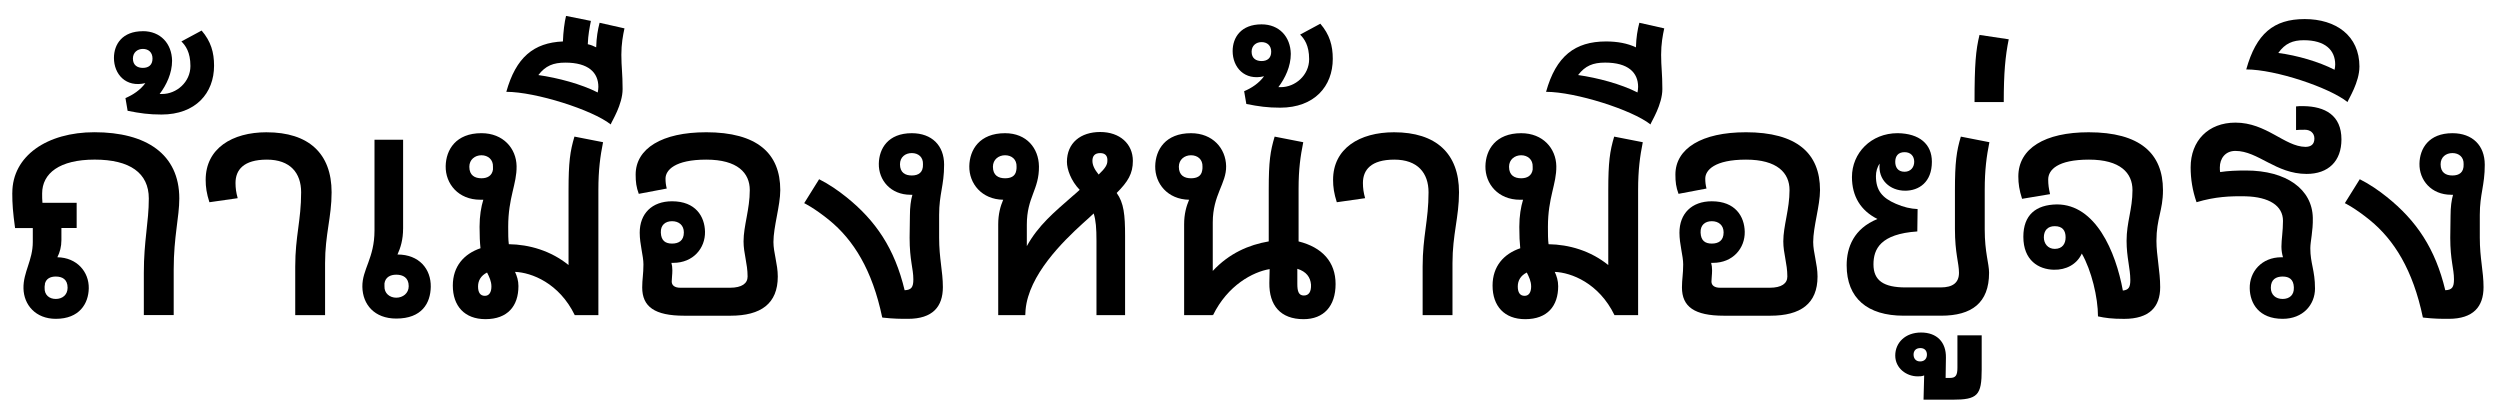
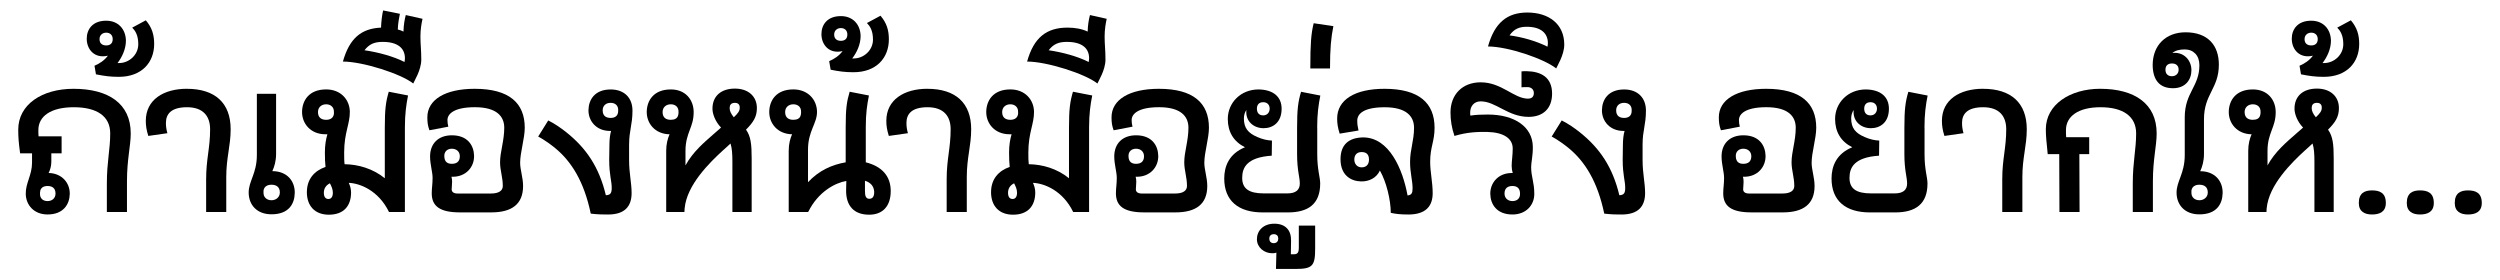
- <svg xmlns="http://www.w3.org/2000/svg" id="Layer_1" viewBox="0 0 1236.33 202.45">
-   <path d="M810.71,11.27c-.92,3.54-1.54,7.23-1.69,12.15-4.15-2-9.23-2.92-14.76-2.92-15.38,0-24.76,7.23-29.68,24.91,14.45,0,42.6,8.92,51.67,16.15v-.15c.46-1.38,5.84-9.69,5.84-17.38s-.61-10.92-.61-16.92c0-5.38.77-9.53,1.54-13.08l-12.3-2.77ZM809.79,45.72c-8.15-4.16-19.68-7.23-29.37-8.61,3.54-4.61,7.38-6.15,13.38-6.15,11.38,0,16.3,4.92,16.3,12,0,.92-.15,1.84-.31,2.77Z" />
-   <path d="M863.3,65.41c-21.68,0-34.76,8-34.76,20.92,0,3.69.31,6.15,1.54,9.53l13.84-2.62c-.46-1.84-.61-3.23-.61-4.92,0-4.16,4.61-9.38,20.14-9.38s21.53,6.61,21.53,15.07c0,9.53-3.08,17.68-3.08,25.37,0,6,2,10.92,2,17.38,0,3.38-2.77,5.54-8.77,5.54h-24.45c-2.92,0-4.31-1.23-4.31-3.08,0-1.54.31-3.38.31-5.54,0-1.39-.15-2.62-.46-3.69h.92c9.84,0,15.84-7.23,15.69-15.38-.15-7.53-4.61-15.07-16.3-15.07-10,0-15.99,6.15-15.99,15.53,0,5.84,1.85,11.38,1.85,15.69,0,4.77-.61,7.38-.61,11.38,0,9.54,6.15,13.99,20.76,13.99h22.91c15.07,0,23.38-5.99,23.38-19.37,0-6.15-2.15-11.84-2.15-17.07,0-7.53,3.38-17.99,3.38-25.68,0-18.15-11.38-28.61-36.75-28.61ZM841,115.08v-.15c-.15-3.54,2.15-5.54,5.54-5.54s5.84,2,5.84,5.54c0,4.15-2.61,5.53-5.84,5.53s-5.38-1.38-5.54-5.38Z" />
-   <path d="M1166.82,32.96c0-15.38-11.69-23.53-27.07-23.53s-23.99,7.23-28.91,24.91c14.45,0,41.06,8.92,50.13,16.15v-.15c.46-1.38,5.84-9.69,5.84-17.38ZM1154.52,34.5c-7.84-4-18.45-7.08-27.83-8.31,3.38-4.77,7.23-6.3,12.61-6.3,10.61,0,15.53,4.92,15.53,12,0,.92-.15,1.84-.31,2.61Z" />
-   <path d="M1144.84,142.61c0-8.92-2.31-12.3-2.31-19.84,0-3.38,1.38-8.46,1.23-15.07-.31-14.15-13.07-23.38-33.06-23.38-4.61,0-8.77.16-12.77.77-.15-.77-.15-1.39-.15-2.31,0-4.31,2.62-8.15,7.69-8.15,11.23,0,19.99,11.38,35.22,11.38,10.76,0,17.23-6.3,17.23-17.07,0-11.99-8.15-16.3-18.76-16.46-1.85,0-2.77,0-3.69.15v11.69c1.23-.15,2.46-.15,4.46-.15,2.46,0,4.61,1.54,4.61,4.31,0,2.92-1.69,4.15-4.46,4.15-10.3-.16-19.22-11.99-34.6-11.99-13.38,0-22.14,8.92-22.14,22.14,0,5.69.92,11.53,2.92,17.22,9.23-2.77,16.76-3.07,24.3-2.92,11.53.31,18.45,4.61,18.45,12.15,0,5.07-.77,9.23-.77,12.76,0,1.84.31,3.69.77,5.23h-.77c-9.84,0-15.84,7.23-15.68,15.38.15,7.54,4.61,15.07,16.3,15.07,10,0,15.99-6.92,15.99-15.07ZM1123,142.3c0-4.15,2.62-5.54,5.84-5.54s5.38,1.39,5.54,5.23v.31c.15,3.54-2.15,5.54-5.54,5.54s-5.84-2-5.84-5.54Z" />
-   <path d="M1032.89,65.41c-21.68,0-34.76,8-34.76,21.84,0,3.54.46,6.77,1.85,11.07l13.84-2.31c-.62-2.77-.92-4.61-.92-7.23,0-4.76,4.61-9.84,20.15-9.84s21.53,6.61,21.53,15.07c0,9.53-2.92,15.84-2.92,25.07,0,8.15,1.85,13.69,1.85,19.38,0,3.54-.77,4.92-3.69,5.23-3.54-19.38-13.53-42.6-32.6-42.6-10.46.15-16.61,5.23-16.61,16,0,11.68,7.54,16.15,15.07,16.3,6,.16,11.38-2.61,13.84-8,4.77,8.31,8,21.68,8,31.07,3.54.77,6.76,1.23,12.92,1.23,12.61,0,17.84-6,17.84-15.68,0-7.84-1.85-15.69-1.85-22.92,0-11.07,3.23-14.92,3.23-25.07,0-18.15-11.38-28.61-36.75-28.61ZM1016.13,123.08c-3.38,0-5.38-2.62-5.38-5.69,0-3.38,1.85-5.54,5.38-5.54,3.84,0,5.38,2.15,5.38,5.54,0,3.07-1.54,5.69-5.38,5.69Z" />
-   <path d="M199.35,113.08v-43.98h-14.15v44.91c0,13.69-6.15,19.22-6,27.84.15,8.77,6,15.69,16.76,15.69,12.61,0,16.92-7.53,17.07-15.69.15-8.76-5.69-15.99-16.46-15.99,1.54-3.38,2.77-7.38,2.77-12.77ZM202.12,141.53c0,3.54-2.92,5.69-6.15,5.69s-6-2.15-5.84-5.69v-1.39c.46-3.07,2.92-4.3,5.84-4.3,3.23,0,6.15,1.38,6.15,5.69Z" />
-   <path d="M983.85,70.33l-14.15-2.77c-2.15,7.23-2.92,12.61-2.92,26.6v19.07c0,12.15,2,16.76,2,21.68s-3.08,7.23-9.07,7.23h-17.38c-10.77,0-15.84-3.38-15.84-11.38,0-7.54,3.38-15.07,21.68-16.3l.15-11.07c-3.38-.15-6.92-.92-10.77-2.62-6.77-2.92-9.84-6.61-9.84-13.69,0-2.15.61-4.46,1.84-6.15-.92,8,5.08,13.38,12.61,13.38,6.76,0,13.22-4.15,13.22-14.3,0-8.77-6.15-14-16.92-14.15-13.23,0-22.61,9.84-22.61,21.68,0,9.53,4.3,16.61,12.61,20.76-11.69,4.76-15.23,14-15.23,22.91,0,16.3,10.3,24.91,28.14,24.91h18.61c15.07,0,23.68-6.3,23.68-21.22,0-4.61-2.15-10-2.15-21.38v-19.68c0-9.84.92-16.61,2.31-23.53ZM941.87,75.25c3.08,0,4.77,2,4.77,4.77,0,2.62-1.69,4.92-4.77,4.92-3.38,0-4.61-2.31-4.61-4.92,0-2.77,1.39-4.77,4.61-4.77Z" />
-   <path d="M968.01,181.82c0,3.69-.77,5.08-3.69,5.08h-2.15l.15-10c.15-7.69-4.46-12.46-12.3-12.46s-12.76,5.08-12.76,11.38,5.54,10.3,11.07,10.3c.92,0,2.15,0,3.23-.46l-.31,12h14.3c12.46,0,14.46-2.15,14.46-14.92v-16.92h-12v16ZM949.55,178.74c-2.15,0-3.23-1.53-3.23-3.38s1.08-3.23,3.38-3.23c2.15,0,3.23,1.39,3.23,3.23s-1.08,3.38-3.38,3.38Z" />
-   <path d="M976.46,50.49h14.46c0-14.46.77-22.76,2.46-31.06l-14.45-2.16c-1.85,7.54-2.46,14.61-2.46,33.22Z" />
-   <path d="M1228.79,81.4c0-9.38-6-15.53-15.99-15.53-11.69,0-16.15,7.54-16.3,15.07-.15,8.15,5.84,15.38,15.69,15.38h.92c-.77,2.61-1.23,6.15-1.23,10.3l-.15,10.92c0,11.23,1.84,15.23,1.84,20.61,0,3.84-.92,5.23-4.3,5.38-4.92-20.61-14.3-34.45-28.91-46.13-3.84-3.08-8.46-6.31-13.38-8.77l-7.38,11.84s4.92,2.31,12.46,8.46c11.84,9.69,21.22,24.45,26.14,48.13l.16-.15v.15c5.69.61,8.61.61,12.61.61,12.15,0,17.22-6,17.22-15.68,0-7.84-1.85-14.15-1.85-24.45v-11.23c0-10.46,2.46-14.45,2.46-24.91ZM1212.8,86.78c-3.23,0-5.84-1.39-5.84-5.54,0-3.54,2.61-5.54,5.84-5.54s5.69,2,5.54,5.54c.15,4-2.15,5.54-5.54,5.54Z" />
-   <path d="M131.85,65.41c-17.07,0-30.14,8-30.14,23.53,0,3.54.46,6.77,1.85,11.07l13.99-2c-.77-2.77-1.08-4.92-1.08-7.54,0-6.46,4-11.53,15.53-11.53s16.92,6.61,16.92,16.15c0,13.99-2.92,21.68-2.92,36.76v23.99h14.76v-25.68c0-14.3,3.23-22.76,3.23-35.06,0-19.23-11.38-29.68-32.14-29.68Z" />
-   <path d="M70.65,15.43c-10.15,0-14.3,6.46-14.3,13.22,0,8,5.84,14.76,15.53,12.46-2.46,3.38-6.15,5.85-9.84,7.38l1.07,6.3c6.15,1.23,10.46,1.85,16.76,1.85,16.92,0,25.99-10.61,25.99-24.15,0-6.61-1.54-12-6.15-17.38l-10,5.38c2,2,4.46,5.23,4.46,12.15,0,8-6.92,13.84-13.99,13.84h-1.23c3.38-4.46,6.15-10.3,6.15-16.46-.15-8.46-5.69-14.61-14.46-14.61ZM70.65,33.57c-2.61,0-4.92-1.23-4.92-4.61,0-3.08,2.31-4.77,4.92-4.77,2.77,0,4.77,1.69,4.77,4.77,0,3.23-2,4.61-4.77,4.61Z" />
-   <path d="M6.07,95.39c0,5.54.31,9.53,1.38,17.38h8.77v6.92c0,9.07-4.77,14.92-4.61,22.91.15,8.15,6,15.07,15.99,15.07,11.69,0,16.15-7.53,16.3-15.07.15-8.15-5.84-15.22-15.53-15.38,1.23-2.46,2-5.23,2-8.46v-6h7.54v-12.46h-16.92c-.15-1.54-.15-3.08-.15-4.61,0-10,8.61-16.76,25.99-16.76s26.76,6.61,26.76,19.22c0,11.84-2.46,20.76-2.46,36.76v20.91h14.77v-22.61c0-16.15,2.77-25.84,2.77-35.06,0-21.99-16.45-32.76-41.98-32.76-23.38,0-40.6,11.69-40.6,29.99ZM22.21,140.76v-.46c.62-2.46,2.62-3.54,5.38-3.54,3.23,0,5.84,1.39,5.84,5.54,0,3.54-2.61,5.54-5.84,5.54s-5.69-2-5.53-5.54c0-.62,0-1.08.15-1.54Z" />
-   <path d="M256.39,141.53c0-2.77-.77-5.08-1.69-7.08,8.15.31,21.84,5.54,29.53,21.38h11.69v-61.98c0-9.84.92-16.61,2.31-23.53l-14.15-2.77c-2.15,7.23-2.92,12.61-2.92,26.6v36.91c-8.77-7.07-19.38-10.15-29.53-10.3-.31-2.31-.31-5.08-.31-8.61,0-14.61,4.3-21.07,4.15-29.99-.15-8.77-6.61-16.3-17.38-16.3-12.61,0-17.53,8.15-17.69,16.3-.15,8.76,6.3,16.61,17.07,16.61h1.54c-1.08,3.54-1.85,8-1.85,13.38,0,4.61.15,7.69.46,10.61-8.15,2.77-13.69,8.92-13.69,18.46,0,10.15,5.84,16.61,16.15,16.61,11.07,0,16.3-6.61,16.3-16.3ZM239.79,146.3c-2.31,0-3.38-1.69-3.38-4.61s1.39-5.38,4.46-6.92c1.08,2.15,2.15,4.3,2.15,6.92,0,2.77-1.08,4.61-3.23,4.61ZM243.79,83.86c-.46,3.07-2.77,4.3-5.69,4.3-3.23,0-6-1.38-6-5.69,0-3.54,2.77-5.69,6-5.69s5.84,2.15,5.69,5.69v1.39Z" />
-   <path d="M349.11,65.41c-21.68,0-34.76,8-34.76,20.92,0,3.69.31,6.15,1.54,9.53l13.84-2.62c-.46-1.84-.61-3.23-.61-4.92,0-4.16,4.61-9.38,20.14-9.38s21.53,6.61,21.53,15.07c0,9.53-3.08,17.68-3.08,25.37,0,6,2,10.92,2,17.38,0,3.38-2.77,5.54-8.77,5.54h-24.45c-2.92,0-4.3-1.23-4.3-3.08,0-1.54.31-3.38.31-5.54,0-1.39-.15-2.62-.46-3.69h.92c9.84,0,15.84-7.23,15.69-15.38-.15-7.53-4.61-15.07-16.3-15.07-10,0-15.99,6.15-15.99,15.53,0,5.84,1.84,11.38,1.84,15.69,0,4.77-.61,7.38-.61,11.38,0,9.54,6.15,13.99,20.76,13.99h22.91c15.07,0,23.38-5.99,23.38-19.37,0-6.15-2.15-11.84-2.15-17.07,0-7.53,3.38-17.99,3.38-25.68,0-18.15-11.38-28.61-36.75-28.61ZM326.81,115.08v-.15c-.15-3.54,2.15-5.54,5.54-5.54s5.84,2,5.84,5.54c0,4.15-2.62,5.53-5.84,5.53s-5.38-1.38-5.54-5.38Z" />
-   <path d="M447.37,143.53c-4.92-20.61-14.3-34.45-28.91-46.13-3.84-3.08-8.46-6.31-13.38-8.77l-7.38,11.84s4.92,2.31,12.46,8.46c11.84,9.69,21.22,24.45,26.14,48.13l.15-.15v.15c5.69.61,8.61.61,12.61.61,12.15,0,17.22-6,17.22-15.68,0-7.84-1.85-14.15-1.85-24.45v-11.23c0-10.46,2.46-14.45,2.46-24.91,0-9.38-6-15.53-15.99-15.53-11.69,0-16.15,7.54-16.3,15.07-.15,8.15,5.84,15.38,15.69,15.38h.92c-.77,2.61-1.23,6.15-1.23,10.3l-.15,10.92c0,11.23,1.85,15.23,1.85,20.61,0,3.84-.92,5.23-4.31,5.38ZM450.91,86.78c-3.23,0-5.84-1.39-5.84-5.54,0-3.54,2.62-5.54,5.84-5.54s5.69,2,5.53,5.54c.15,4-2.15,5.54-5.53,5.54Z" />
-   <path d="M279.92,7.89c-.77,3.08-1.38,8-1.54,12.61-14.46.62-23.22,7.84-27.99,24.91,14.46,0,42.6,8.92,51.67,16.15v-.15c.46-1.38,5.84-9.69,5.84-17.38s-.62-10.92-.62-16.92c0-5.38.77-9.53,1.54-13.08l-12.3-2.77c-.92,3.54-1.54,7.23-1.69,12.15-1.23-.62-2.62-1.23-4.15-1.54.16-4.76.92-8.3,1.54-11.53l-12.3-2.46ZM295.91,42.96c0,.92-.15,1.84-.31,2.77-8.15-4.16-19.68-7.23-29.37-8.61,3.54-4.61,7.38-6.15,13.38-6.15,11.38,0,16.3,4.92,16.3,12Z" />
-   <path d="M623.88,12.04c-10.15,0-14.3,6.46-14.3,13.22,0,8,5.84,14.76,15.53,12.46-2.46,3.38-6.15,5.85-9.84,7.38l1.08,6.31c6.15,1.23,10.46,1.84,16.76,1.84,16.92,0,25.99-10.61,25.99-24.15,0-6.61-1.54-11.99-6.15-17.38l-10,5.39c2,2,4.46,5.23,4.46,12.15,0,8-6.92,13.84-13.99,13.84h-1.23c3.38-4.46,6.15-10.3,6.15-16.45-.15-8.46-5.69-14.61-14.46-14.61ZM623.88,30.19c-2.61,0-4.92-1.23-4.92-4.61,0-3.07,2.31-4.76,4.92-4.76,2.77,0,4.77,1.69,4.77,4.76,0,3.23-2,4.61-4.77,4.61Z" />
-   <path d="M703.54,155.83h14.76v-25.68c0-14.3,3.23-22.76,3.23-35.06,0-19.23-11.38-29.68-32.14-29.68-17.07,0-30.14,8-30.14,23.53,0,3.54.46,6.77,1.84,11.07l14-2c-.77-2.77-1.08-4.92-1.08-7.54,0-6.46,4-11.53,15.53-11.53s16.92,6.61,16.92,16.15c0,13.99-2.92,21.68-2.92,36.76v23.99Z" />
-   <path d="M606.36,82.17c-.16-8.77-6.61-16.3-17.38-16.3-12.61,0-17.53,8.15-17.69,16.3-.15,8.61,6.15,16.45,16.76,16.61-1.38,3.23-2.46,7.08-2.46,12.15v44.91h14.15v-.31l.15.31c7.23-14.76,19.68-21.38,27.99-22.76l-.15,6.77c-.15,11.22,5.54,17.99,16.92,17.99,10,0,15.84-6.46,15.84-17.38s-6.61-18.15-18.3-21.07v-25.99c0-9.84.92-16.15,2.31-23.07l-14.15-2.77c-2.15,7.23-2.92,12.15-2.92,26.14v25.68c-9.84,1.69-19.53,5.85-27.68,14.61v-23.99c0-13.69,6.77-19.22,6.61-27.83ZM594.52,84.32c-.46,2.92-2.77,3.84-5.54,3.84-3.23,0-6-1.38-6-5.69,0-3.54,2.77-5.69,6-5.69s5.84,2,5.69,5.69c0,.61,0,1.23-.15,1.84ZM641.57,132.92c4.46,1.39,6.46,4.15,6.77,7.84.15,3.54-1.08,5.38-3.54,5.38-2.61,0-3.23-2.15-3.23-5.69v-7.54Z" />
-   <path d="M752.28,65.87c-12.61,0-17.53,8.15-17.69,16.3-.16,8.76,6.3,16.61,17.07,16.61h1.54c-1.08,3.54-1.85,8-1.85,13.38,0,4.61.16,7.69.46,10.61-8.15,2.77-13.69,8.92-13.69,18.46,0,10.15,5.84,16.61,16.15,16.61,11.07,0,16.3-6.61,16.3-16.3,0-2.77-.77-5.08-1.69-7.08,8.15.31,21.84,5.54,29.53,21.38h11.69v-61.98c0-9.84.92-16.61,2.31-23.53l-14.15-2.77c-2.15,7.23-2.92,12.61-2.92,26.6v36.91c-8.77-7.07-19.38-10.15-29.53-10.3-.31-2.31-.31-5.08-.31-8.61,0-14.61,4.3-21.07,4.15-29.99-.15-8.77-6.61-16.3-17.38-16.3ZM753.97,146.3c-2.31,0-3.38-1.69-3.38-4.61s1.38-5.38,4.46-6.92c1.08,2.15,2.15,4.3,2.15,6.92,0,2.77-1.07,4.61-3.23,4.61ZM757.96,83.86c-.46,3.07-2.77,4.3-5.69,4.3-3.23,0-6-1.38-6-5.69,0-3.54,2.77-5.69,6-5.69s5.84,2.15,5.69,5.69v1.39Z" />
-   <path d="M513.79,82.17c-.15-8.77-6-16.3-16.76-16.3-12.61,0-17.53,8.15-17.68,16.3-.15,8.61,6.15,16.45,16.76,16.61-1.38,3.23-2.46,7.08-2.46,12.15v44.91h13.38l.15-2.61c1.54-17.22,18.3-33.68,28.45-42.9,1.85-1.7,3.69-3.23,5.23-4.77,1.08,3.38,1.38,7.38,1.38,13.53v36.76h14.15v-39.21c0-10.46-.62-16.3-4.15-21.22,5.54-5.54,8-9.54,8-15.84,0-8.46-6.46-14.3-16.15-14.3s-16.46,5.38-16.46,14.76c0,3.69,2,9.38,6.31,13.84-1.08,1.08-2.46,2.15-3.84,3.38-8.77,7.69-16.61,14.15-22.3,24.45v-10.61c0-13.69,6.15-17.23,6-28.91ZM502.57,84.32c-.46,2.92-2.77,3.84-5.54,3.84-3.23,0-6-1.38-6-5.69,0-3.54,2.77-5.69,6-5.69s5.84,2,5.69,5.69c0,.61,0,1.23-.15,1.84ZM544.09,75.71c2.77,0,3.69,1.69,3.54,3.84,0,2-1.08,3.69-4.31,6.77-2.15-2.62-3.08-4.77-3.08-6.77,0-2.15.92-3.84,3.84-3.84Z" />
+ <svg xmlns="http://www.w3.org/2000/svg" id="Layer_1" viewBox="0 0 1063.6 118.87">
+   <path d="M13.64,65.23h-5.08c-.62-4.55-.8-6.86-.8-10.07,0-10.61,9.98-17.38,23.53-17.38,14.79,0,24.33,6.24,24.33,18.98,0,5.35-1.6,10.96-1.6,20.32v13.1h-8.56v-12.12c0-9.27,1.43-14.44,1.43-21.3,0-7.31-5.62-11.14-15.51-11.14s-15.06,3.92-15.06,9.71c0,.89,0,1.78.09,2.67h9.8v7.22h-4.37v3.48c0,1.87-.45,3.48-1.16,4.9,5.61.09,9.09,4.19,9,8.91-.09,4.37-2.67,8.73-9.45,8.73-5.79,0-9.18-4.01-9.27-8.73-.09-4.63,2.67-8.02,2.67-13.28v-4.01ZM20.23,85.55c1.87,0,3.39-1.16,3.39-3.21,0-2.41-1.52-3.21-3.39-3.21-1.6,0-2.76.62-3.12,2.05v.27c-.09.27-.09.53-.09.89-.09,2.05,1.25,3.21,3.21,3.21Z" />
+   <path d="M62.03,8.63c2.67,3.12,3.56,6.24,3.56,10.07,0,7.84-5.26,13.99-15.06,13.99-3.65,0-6.15-.36-9.71-1.07l-.62-3.65c2.14-.89,4.28-2.32,5.7-4.28-5.61,1.34-9-2.58-9-7.22,0-3.92,2.41-7.66,8.29-7.66,5.08,0,8.29,3.56,8.38,8.47,0,3.56-1.6,6.95-3.56,9.54h.71c4.1,0,8.11-3.39,8.11-8.02,0-4.01-1.43-5.88-2.58-7.04l5.79-3.12ZM47.95,16.66c0-1.78-1.16-2.76-2.76-2.76-1.52,0-2.85.98-2.85,2.76,0,1.96,1.34,2.67,2.85,2.67,1.6,0,2.76-.8,2.76-2.67Z" />
+   <path d="M79.5,37.78c12.03,0,18.63,6.06,18.63,17.2,0,7.13-1.87,12.03-1.87,20.32v14.88h-8.56v-13.9c0-8.73,1.69-13.19,1.69-21.3,0-5.53-2.94-9.36-9.8-9.36s-9,2.94-9,6.68c0,1.52.18,2.76.62,4.37l-8.11,1.16c-.8-2.5-1.07-4.37-1.07-6.42,0-9,7.58-13.64,17.47-13.64Z" />
+   <path d="M109.26,39.92h8.2v25.49c0,3.12-.71,5.44-1.6,7.4,6.24,0,9.63,4.19,9.54,9.27-.09,4.72-2.58,9.09-9.89,9.09-6.24,0-9.63-4.01-9.71-9.09-.09-4.99,3.48-8.2,3.48-16.13v-26.03ZM115.5,85.19c1.87,0,3.56-1.25,3.56-3.3,0-2.5-1.69-3.3-3.56-3.3-1.69,0-3.12.71-3.39,2.5v.8c-.09,2.05,1.43,3.3,3.39,3.3Z" />
+   <path d="M130.56,81.72c0-5.53,3.21-9.09,7.93-10.7-.18-1.69-.27-3.48-.27-6.15,0-3.12.45-5.7,1.07-7.75h-.89c-6.24,0-9.98-4.55-9.89-9.63.09-4.72,2.94-9.45,10.25-9.45,6.24,0,9.98,4.37,10.07,9.45.09,5.17-2.41,8.91-2.41,17.38,0,2.05,0,3.65.18,4.99,5.88.09,12.03,1.87,17.11,5.97v-21.39c0-8.11.45-11.23,1.69-15.42l8.2,1.6c-.8,4.01-1.34,7.93-1.34,13.64v35.92h-6.77c-4.46-9.18-12.39-12.21-17.11-12.39.53,1.16.98,2.5.98,4.1,0,5.61-3.03,9.45-9.45,9.45-5.97,0-9.36-3.74-9.36-9.63ZM138.76,50.97c1.69,0,3.03-.71,3.3-2.5v-.8c.09-2.05-1.34-3.3-3.3-3.3s-3.48,1.25-3.48,3.3c0,2.5,1.6,3.3,3.48,3.3ZM139.74,84.66c1.25,0,1.87-1.07,1.87-2.67,0-1.51-.62-2.76-1.25-4.01-1.78.89-2.58,2.32-2.58,4.01s.62,2.67,1.96,2.67Z" />
+   <path d="M179.23,25.39c0,4.46-3.12,9.27-3.39,10.07v.09c-5.26-4.19-21.57-9.36-29.95-9.36,2.76-9.89,7.84-14.08,16.22-14.44.09-2.67.45-5.53.89-7.31l7.13,1.43c-.36,1.87-.8,3.92-.89,6.68.89.18,1.69.53,2.41.89.09-2.85.45-4.99.98-7.04l7.13,1.6c-.45,2.05-.89,4.46-.89,7.58,0,3.48.36,5.53.36,9.8ZM155.07,21.38c5.61.8,12.3,2.58,17.02,4.99.09-.53.18-1.07.18-1.6,0-4.1-2.85-6.95-9.45-6.95-3.48,0-5.7.89-7.75,3.56Z" />
+   <path d="M182.7,55.43c-.71-1.96-.89-3.39-.89-5.53,0-7.49,7.58-12.12,20.14-12.12,14.71,0,21.3,6.06,21.3,16.58,0,4.46-1.96,10.52-1.96,14.88,0,3.03,1.25,6.33,1.25,9.89,0,7.75-4.81,11.23-13.55,11.23h-13.28c-8.47,0-12.03-2.58-12.03-8.11,0-2.32.36-3.83.36-6.6,0-2.5-1.07-5.7-1.07-9.09,0-5.44,3.48-9,9.27-9,6.77,0,9.36,4.37,9.45,8.73.09,4.72-3.39,8.91-9.09,8.91h-.53c.18.62.27,1.34.27,2.14,0,1.25-.18,2.32-.18,3.21,0,1.07.8,1.78,2.5,1.78h14.17c3.48,0,5.08-1.25,5.08-3.21,0-3.74-1.16-6.6-1.16-10.07,0-4.46,1.78-9.18,1.78-14.71,0-4.9-3.3-8.73-12.48-8.73s-11.68,3.03-11.68,5.44c0,.98.09,1.78.36,2.85l-8.02,1.52ZM189.03,66.57c.09,2.32,1.34,3.12,3.21,3.12s3.39-.8,3.39-3.21c0-2.05-1.52-3.21-3.39-3.21s-3.3,1.16-3.21,3.21v.09Z" />
+   <path d="M267.64,61.49v6.51c0,5.97,1.07,9.62,1.07,14.17,0,5.62-2.94,9.09-9.98,9.09-2.32,0-4.01,0-7.31-.36v-.09l-.09.09c-2.85-13.73-8.29-22.28-15.15-27.9-4.37-3.56-7.22-4.9-7.22-4.9l4.28-6.86c2.85,1.43,5.53,3.3,7.75,5.08,8.47,6.77,13.9,14.79,16.76,26.74,1.96-.09,2.5-.89,2.5-3.12,0-3.12-1.07-5.44-1.07-11.94l.09-6.33c0-2.41.27-4.46.71-5.97h-.53c-5.7,0-9.18-4.19-9.09-8.91.09-4.37,2.67-8.73,9.45-8.73,5.79,0,9.27,3.56,9.27,9,0,6.06-1.43,8.38-1.43,14.44ZM263,46.96c.09-2.05-1.25-3.21-3.21-3.21s-3.39,1.16-3.39,3.21c0,2.41,1.52,3.21,3.39,3.21s3.3-.89,3.21-3.21Z" />
+   <path d="M291.61,70.4c3.3-5.97,7.84-9.71,12.92-14.17.8-.71,1.6-1.34,2.23-1.96-2.5-2.58-3.65-5.88-3.65-8.02,0-5.44,3.74-8.56,9.54-8.56s9.36,3.39,9.36,8.29c0,3.65-1.43,5.97-4.63,9.18,2.05,2.85,2.41,6.24,2.41,12.3v22.73h-8.2v-21.3c0-3.56-.18-5.88-.8-7.84-.89.89-1.96,1.78-3.03,2.76-5.88,5.35-15.6,14.88-16.49,24.87l-.09,1.51h-7.75v-26.02c0-2.94.62-5.17,1.43-7.04-6.15-.09-9.8-4.63-9.71-9.63.09-4.72,2.94-9.45,10.25-9.45,6.24,0,9.63,4.37,9.71,9.45.09,6.77-3.48,8.82-3.48,16.76v6.15ZM285.37,50.97c1.6,0,2.94-.53,3.21-2.23.09-.36.09-.71.09-1.07.09-2.14-1.34-3.3-3.3-3.3s-3.48,1.25-3.48,3.3c0,2.5,1.6,3.3,3.48,3.3ZM312.2,49.9c1.87-1.78,2.5-2.76,2.5-3.92.09-1.25-.45-2.23-2.05-2.23-1.69,0-2.23.98-2.23,2.23,0,1.16.53,2.41,1.78,3.92Z" />
+   <path d="M343.75,77.53c4.72-5.08,10.34-7.49,16.04-8.47v-14.88c0-8.11.45-10.96,1.69-15.15l8.2,1.6c-.8,4.01-1.34,7.66-1.34,13.37v15.06c6.77,1.69,10.61,5.79,10.61,12.21s-3.39,10.07-9.18,10.07c-6.6,0-9.89-3.92-9.8-10.43l.09-3.92c-4.81.8-12.03,4.64-16.22,13.19l-.09-.18v.18h-8.2v-26.02c0-2.94.62-5.17,1.43-7.04-6.15-.09-9.8-4.63-9.71-9.63.09-4.72,2.94-9.45,10.25-9.45,6.24,0,9.98,4.37,10.07,9.45.09,4.99-3.83,8.2-3.83,16.13v13.9ZM337.51,50.97c1.6,0,2.94-.53,3.21-2.23.09-.36.09-.71.09-1.07.09-2.14-1.34-3.3-3.3-3.3s-3.48,1.25-3.48,3.3c0,2.5,1.6,3.3,3.48,3.3ZM369.86,84.57c1.43,0,2.14-1.07,2.05-3.12-.18-2.14-1.34-3.74-3.92-4.55v4.37c0,2.05.36,3.3,1.87,3.3Z" />
+   <path d="M374.59,6.67c2.67,3.12,3.57,6.24,3.57,10.07,0,7.84-5.26,13.99-15.06,13.99-3.65,0-6.15-.36-9.71-1.07l-.62-3.65c2.14-.89,4.28-2.32,5.7-4.28-5.61,1.34-9-2.58-9-7.22,0-3.92,2.41-7.66,8.29-7.66,5.08,0,8.29,3.56,8.38,8.47,0,3.57-1.6,6.95-3.56,9.54h.71c4.1,0,8.11-3.39,8.11-8.02,0-4.01-1.43-5.88-2.58-7.04l5.79-3.12ZM360.5,14.7c0-1.78-1.16-2.76-2.76-2.76-1.52,0-2.85.98-2.85,2.76,0,1.96,1.34,2.67,2.85,2.67,1.6,0,2.76-.8,2.76-2.67Z" />
+   <path d="M394.55,37.78c12.03,0,18.63,6.06,18.63,17.2,0,7.13-1.87,12.03-1.87,20.32v14.88h-8.56v-13.9c0-8.73,1.69-13.19,1.69-21.3,0-5.53-2.94-9.36-9.8-9.36s-9,2.94-9,6.68c0,1.52.18,2.76.62,4.37l-8.11,1.16c-.8-2.5-1.07-4.37-1.07-6.42,0-9,7.58-13.64,17.47-13.64Z" />
+   <path d="M421.64,81.72c0-5.53,3.21-9.09,7.93-10.7-.18-1.69-.27-3.48-.27-6.15,0-3.12.45-5.7,1.07-7.75h-.89c-6.24,0-9.98-4.55-9.89-9.63.09-4.72,2.94-9.45,10.25-9.45,6.24,0,9.98,4.37,10.07,9.45.09,5.17-2.41,8.91-2.41,17.38,0,2.05,0,3.65.18,4.99,5.88.09,12.03,1.87,17.11,5.97v-21.39c0-8.11.45-11.23,1.69-15.42l8.2,1.6c-.8,4.01-1.34,7.93-1.34,13.64v35.92h-6.77c-4.46-9.18-12.39-12.21-17.11-12.39.53,1.16.98,2.5.98,4.1,0,5.61-3.03,9.45-9.45,9.45-5.97,0-9.36-3.74-9.36-9.63ZM429.84,50.97c1.69,0,3.03-.71,3.3-2.5v-.8c.09-2.05-1.34-3.3-3.3-3.3s-3.48,1.25-3.48,3.3c0,2.5,1.6,3.3,3.48,3.3ZM430.82,84.66c1.25,0,1.87-1.07,1.87-2.67,0-1.51-.62-2.76-1.25-4.01-1.78.89-2.58,2.32-2.58,4.01s.62,2.67,1.96,2.67Z" />
+   <path d="M470.31,25.39c0,4.46-3.12,9.27-3.39,10.07v.09c-5.26-4.19-21.57-9.36-29.95-9.36,2.85-10.25,8.29-14.44,17.2-14.44,3.21,0,6.15.53,8.56,1.69.09-2.85.45-4.99.98-7.04l7.13,1.6c-.45,2.05-.89,4.46-.89,7.58,0,3.48.36,5.53.36,9.8ZM446.15,21.38c5.61.8,12.3,2.58,17.02,4.99.09-.53.18-1.07.18-1.6,0-4.1-2.85-6.95-9.45-6.95-3.48,0-5.7.89-7.75,3.56Z" />
+   <path d="M473.78,55.43c-.71-1.96-.89-3.39-.89-5.53,0-7.49,7.58-12.12,20.14-12.12,14.71,0,21.3,6.06,21.3,16.58,0,4.46-1.96,10.52-1.96,14.88,0,3.03,1.25,6.33,1.25,9.89,0,7.75-4.81,11.23-13.55,11.23h-13.28c-8.47,0-12.03-2.58-12.03-8.11,0-2.32.36-3.83.36-6.6,0-2.5-1.07-5.7-1.07-9.09,0-5.44,3.48-9,9.27-9,6.77,0,9.36,4.37,9.45,8.73.09,4.72-3.39,8.91-9.09,8.91h-.53c.18.62.27,1.34.27,2.14,0,1.25-.18,2.32-.18,3.21,0,1.07.8,1.78,2.5,1.78h14.17c3.48,0,5.08-1.25,5.08-3.21,0-3.74-1.16-6.6-1.16-10.07,0-4.46,1.78-9.18,1.78-14.71,0-4.9-3.3-8.73-12.48-8.73s-11.68,3.03-11.68,5.44c0,.98.09,1.78.36,2.85l-8.02,1.52ZM480.11,66.57c.09,2.32,1.34,3.12,3.21,3.12s3.39-.8,3.39-3.21c0-2.05-1.52-3.21-3.39-3.21s-3.3,1.16-3.21,3.21v.09Z" />
+   <path d="M560.41,54.27v11.41c0,6.6,1.25,9.71,1.25,12.39,0,8.65-4.99,12.3-13.72,12.3h-10.79c-10.34,0-16.31-4.99-16.31-14.44,0-5.17,2.05-10.52,8.82-13.28-4.81-2.41-7.31-6.51-7.31-12.03,0-6.86,5.44-12.57,13.1-12.57,6.24.09,9.8,3.12,9.8,8.2,0,5.88-3.74,8.29-7.67,8.29-4.37,0-7.84-3.12-7.31-7.75-.71.98-1.07,2.32-1.07,3.57,0,4.1,1.78,6.24,5.7,7.93,2.23.98,4.28,1.43,6.24,1.52l-.09,6.42c-10.61.71-12.57,5.08-12.57,9.45,0,4.63,2.94,6.6,9.18,6.6h10.07c3.48,0,5.26-1.43,5.26-4.19s-1.16-5.53-1.16-12.57v-11.05c0-8.11.45-11.23,1.69-15.42l8.2,1.6c-.8,4.01-1.34,7.93-1.34,13.64ZM537.41,43.48c-1.87,0-2.67,1.16-2.67,2.76,0,1.52.71,2.85,2.67,2.85,1.78,0,2.76-1.34,2.76-2.85,0-1.6-.98-2.76-2.76-2.76Z" />
+   <path d="M559.52,95.98v9.8c0,7.4-1.16,8.64-8.38,8.64h-8.29l.18-6.95c-.62.27-1.34.27-1.87.27-3.21,0-6.42-2.41-6.42-5.97s2.67-6.6,7.4-6.6,7.22,2.76,7.13,7.22l-.09,5.79h1.25c1.69,0,2.14-.8,2.14-2.94v-9.27h6.95ZM543.83,101.5c0-1.07-.62-1.87-1.87-1.87-1.34,0-1.96.8-1.96,1.87s.62,1.96,1.87,1.96c1.34,0,1.96-.89,1.96-1.96Z" />
+   <path d="M565.84,29.13h-8.38c0-10.78.36-14.88,1.43-19.25l8.38,1.25c-.98,4.81-1.43,9.63-1.43,18Z" />
+   <path d="M610.32,54.36c0,5.88-1.87,8.11-1.87,14.53,0,4.19,1.07,8.73,1.07,13.28,0,5.62-3.03,9.09-10.34,9.09-3.57,0-5.44-.27-7.49-.71,0-5.44-1.87-13.19-4.63-18-1.43,3.12-4.55,4.72-8.02,4.63-4.37-.09-8.73-2.67-8.73-9.45,0-6.24,3.56-9.18,9.63-9.27,11.05,0,16.84,13.46,18.89,24.69,1.69-.18,2.14-.98,2.14-3.03,0-3.3-1.07-6.51-1.07-11.23,0-5.35,1.69-9,1.69-14.53,0-4.9-3.3-8.73-12.48-8.73s-11.68,2.94-11.68,5.7c0,1.52.18,2.58.54,4.19l-8.02,1.34c-.8-2.5-1.07-4.37-1.07-6.42,0-8.02,7.58-12.66,20.14-12.66,14.71,0,21.3,6.06,21.3,16.58ZM579.3,71.2c2.23,0,3.12-1.52,3.12-3.3,0-1.96-.89-3.21-3.12-3.21-2.05,0-3.12,1.25-3.12,3.21,0,1.78,1.16,3.3,3.12,3.3Z" />
+   <path d="M652.12,62.29c.09,3.83-.71,6.77-.71,8.73,0,4.37,1.34,6.33,1.34,11.5,0,4.72-3.48,8.73-9.27,8.73-6.77,0-9.36-4.37-9.45-8.73-.09-4.72,3.39-8.91,9.09-8.91h.45c-.27-.89-.45-1.96-.45-3.03,0-2.05.45-4.46.45-7.4,0-4.37-4.01-6.86-10.7-7.04-4.37-.09-8.73.09-14.08,1.69-1.16-3.3-1.69-6.68-1.69-9.98,0-7.67,5.08-12.83,12.83-12.83,8.91,0,14.08,6.86,20.05,6.95,1.6,0,2.58-.71,2.58-2.41,0-1.6-1.25-2.5-2.67-2.5-1.16,0-1.87,0-2.58.09v-6.77c.53-.09,1.07-.09,2.14-.09,6.15.09,10.87,2.58,10.87,9.54,0,6.24-3.74,9.89-9.98,9.89-8.82,0-13.9-6.6-20.41-6.6-2.94,0-4.46,2.23-4.46,4.72,0,.53,0,.89.09,1.34,2.32-.36,4.72-.45,7.4-.45,11.59,0,18.98,5.35,19.16,13.55ZM643.47,85.55c1.96,0,3.3-1.16,3.21-3.21v-.18c-.09-2.23-1.43-3.03-3.21-3.03-1.87,0-3.39.8-3.39,3.21,0,2.05,1.52,3.21,3.39,3.21Z" />
+   <path d="M662.1,29.04v.09c-5.26-4.19-20.68-9.36-29.05-9.36,2.85-10.25,8.29-14.44,16.76-14.44,8.91,0,15.69,4.72,15.69,13.64,0,4.46-3.12,9.27-3.39,10.07ZM642.22,15.05c5.44.71,11.59,2.5,16.13,4.81.09-.45.18-.98.18-1.52,0-4.1-2.85-6.95-9-6.95-3.12,0-5.35.89-7.31,3.65Z" />
+   <path d="M698.82,61.49v6.51c0,5.97,1.07,9.62,1.07,14.17,0,5.62-2.94,9.09-9.98,9.09-2.32,0-4.01,0-7.31-.36v-.09l-.09.09c-2.85-13.73-8.29-22.28-15.15-27.9-4.37-3.56-7.22-4.9-7.22-4.9l4.28-6.86c2.85,1.43,5.53,3.3,7.75,5.08,8.47,6.77,13.9,14.79,16.76,26.74,1.96-.09,2.5-.89,2.5-3.12,0-3.12-1.07-5.44-1.07-11.94l.09-6.33c0-2.41.27-4.46.71-5.97h-.54c-5.7,0-9.18-4.19-9.09-8.91.09-4.37,2.67-8.73,9.45-8.73,5.79,0,9.27,3.56,9.27,9,0,6.06-1.43,8.38-1.43,14.44ZM694.18,46.96c.09-2.05-1.25-3.21-3.21-3.21s-3.39,1.16-3.39,3.21c0,2.41,1.52,3.21,3.39,3.21s3.3-.89,3.21-3.21Z" />
+   <path d="M732.15,55.43c-.71-1.96-.89-3.39-.89-5.53,0-7.49,7.58-12.12,20.14-12.12,14.71,0,21.3,6.06,21.3,16.58,0,4.46-1.96,10.52-1.96,14.88,0,3.03,1.25,6.33,1.25,9.89,0,7.75-4.81,11.23-13.55,11.23h-13.28c-8.47,0-12.03-2.58-12.03-8.11,0-2.32.36-3.83.36-6.6,0-2.5-1.07-5.7-1.07-9.09,0-5.44,3.48-9,9.27-9,6.77,0,9.36,4.37,9.45,8.73.09,4.72-3.39,8.91-9.09,8.91h-.53c.18.62.27,1.34.27,2.14,0,1.25-.18,2.32-.18,3.21,0,1.07.8,1.78,2.5,1.78h14.17c3.48,0,5.08-1.25,5.08-3.21,0-3.74-1.16-6.6-1.16-10.07,0-4.46,1.78-9.18,1.78-14.71,0-4.9-3.3-8.73-12.48-8.73s-11.68,3.03-11.68,5.44c0,.98.09,1.78.36,2.85l-8.02,1.52ZM738.48,66.57c.09,2.32,1.34,3.12,3.21,3.12s3.39-.8,3.39-3.21c0-2.05-1.52-3.21-3.39-3.21s-3.3,1.16-3.21,3.21v.09Z" />
+   <path d="M818.78,54.27v11.41c0,6.6,1.25,9.71,1.25,12.39,0,8.65-4.99,12.3-13.72,12.3h-10.79c-10.34,0-16.31-4.99-16.31-14.44,0-5.17,2.05-10.52,8.82-13.28-4.81-2.41-7.31-6.51-7.31-12.03,0-6.86,5.44-12.57,13.1-12.57,6.24.09,9.8,3.12,9.8,8.2,0,5.88-3.74,8.29-7.67,8.29-4.37,0-7.84-3.12-7.31-7.75-.71.98-1.07,2.32-1.07,3.57,0,4.1,1.78,6.24,5.7,7.93,2.23.98,4.28,1.43,6.24,1.52l-.09,6.42c-10.61.71-12.57,5.08-12.57,9.45,0,4.63,2.94,6.6,9.18,6.6h10.07c3.48,0,5.26-1.43,5.26-4.19s-1.16-5.53-1.16-12.57v-11.05c0-8.11.45-11.23,1.69-15.42l8.2,1.6c-.8,4.01-1.34,7.93-1.34,13.64ZM795.78,43.48c-1.87,0-2.67,1.16-2.67,2.76,0,1.52.71,2.85,2.67,2.85,1.78,0,2.76-1.34,2.76-2.85,0-1.6-.98-2.76-2.76-2.76Z" />
+   <path d="M843.64,37.78c12.03,0,18.63,6.06,18.63,17.2,0,7.13-1.87,12.03-1.87,20.32v14.88h-8.56v-13.9c0-8.73,1.69-13.19,1.69-21.3,0-5.53-2.94-9.36-9.8-9.36s-9,2.94-9,6.68c0,1.52.18,2.76.62,4.37l-8.11,1.16c-.8-2.5-1.07-4.37-1.07-6.42,0-9,7.58-13.64,17.47-13.64Z" />
+   <path d="M893.55,37.78c14.44,0,23.98,6.24,23.98,18.98,0,5.35-1.6,10.96-1.6,20.32v13.1h-8.56v-12.12c0-9.27,1.43-14.44,1.43-21.3,0-7.31-5.62-11.14-15.15-11.14s-14.71,3.92-14.71,9.71c0,1.07,0,2.05.09,3.03h9.8v7.22h-4.19l.09,24.6h-8.56l-.09-24.6h-4.9c-.54-5.35-.8-7.66-.8-10.61,0-10.43,10.25-17.2,23.17-17.2Z" />
+   <path d="M929.47,50.08c0-10.87,6.24-13.1,6.24-22.37,0-4.1-2.5-6.68-6.24-6.68-2.23,0-4.01.45-5.26,1.52,4.72-.62,8.11,2.94,8.11,7.31,0,3.92-2.41,7.67-7.84,7.67-5.79,0-8.56-3.56-8.65-9.8,0-8.56,5.7-13.99,13.99-13.99,9.54,0,14.17,5.62,14.17,13.73,0,10.25-6.33,12.48-6.33,23.26v14.71c0,3.12-.71,5.44-1.6,7.4,6.24,0,9.63,4.19,9.54,9.27-.09,4.72-2.58,9.09-9.89,9.09-6.24,0-9.62-4.01-9.71-9.09-.09-4.99,3.48-8.2,3.48-16.13v-15.86ZM924.03,32.43c1.51,0,2.85-.98,2.85-2.76,0-1.96-1.34-2.67-2.85-2.67-1.6,0-2.76.8-2.76,2.67s1.16,2.76,2.76,2.76ZM935.71,85.19c1.87,0,3.57-1.25,3.57-3.3,0-2.5-1.69-3.3-3.57-3.3-1.69,0-3.12.71-3.39,2.5v.8c-.09,2.05,1.43,3.3,3.39,3.3Z" />
+   <path d="M964.67,70.4c3.3-5.97,7.84-9.71,12.92-14.17.8-.71,1.6-1.34,2.23-1.96-2.5-2.58-3.65-5.88-3.65-8.02,0-5.44,3.74-8.56,9.54-8.56s9.36,3.39,9.36,8.29c0,3.65-1.43,5.97-4.63,9.18,2.05,2.85,2.41,6.24,2.41,12.3v22.73h-8.2v-21.3c0-3.56-.18-5.88-.8-7.84-.89.89-1.96,1.78-3.03,2.76-5.88,5.35-15.6,14.88-16.49,24.87l-.09,1.51h-7.75v-26.02c0-2.94.62-5.17,1.43-7.04-6.15-.09-9.8-4.63-9.71-9.63.09-4.72,2.94-9.45,10.25-9.45,6.24,0,9.63,4.37,9.71,9.45.09,6.77-3.48,8.82-3.48,16.76v6.15ZM958.43,50.97c1.6,0,2.94-.53,3.21-2.23.09-.36.09-.71.09-1.07.09-2.14-1.34-3.3-3.3-3.3s-3.48,1.25-3.48,3.3c0,2.5,1.6,3.3,3.48,3.3ZM985.26,49.9c1.87-1.78,2.5-2.76,2.5-3.92.09-1.25-.45-2.23-2.05-2.23-1.69,0-2.23.98-2.23,2.23,0,1.16.53,2.41,1.78,3.92Z" />
+   <path d="M1000.14,8.63c2.67,3.12,3.56,6.24,3.56,10.07,0,7.84-5.26,13.99-15.06,13.99-3.65,0-6.15-.36-9.71-1.07l-.62-3.65c2.14-.89,4.28-2.32,5.7-4.28-5.62,1.34-9-2.58-9-7.22,0-3.92,2.41-7.66,8.29-7.66,5.08,0,8.29,3.56,8.38,8.47,0,3.56-1.6,6.95-3.57,9.54h.71c4.1,0,8.11-3.39,8.11-8.02,0-4.01-1.43-5.88-2.58-7.04l5.79-3.12ZM986.06,16.66c0-1.78-1.16-2.76-2.76-2.76-1.52,0-2.85.98-2.85,2.76,0,1.96,1.34,2.67,2.85,2.67,1.6,0,2.76-.8,2.76-2.67Z" />
+   <path d="M1015.03,86.35c0,3.74-2.58,4.9-5.88,4.9-3.03,0-5.62-1.16-5.62-4.9,0-4.28,2.58-5.35,5.62-5.35,3.3,0,5.88,1.07,5.88,5.35Z" />
+   <path d="M1035.44,86.35c0,3.74-2.58,4.9-5.88,4.9-3.03,0-5.62-1.16-5.62-4.9,0-4.28,2.58-5.35,5.62-5.35,3.3,0,5.88,1.07,5.88,5.35Z" />
+   <path d="M1055.85,86.35c0,3.74-2.58,4.9-5.88,4.9-3.03,0-5.62-1.16-5.62-4.9,0-4.28,2.58-5.35,5.62-5.35,3.3,0,5.88,1.07,5.88,5.35Z" />
</svg>
